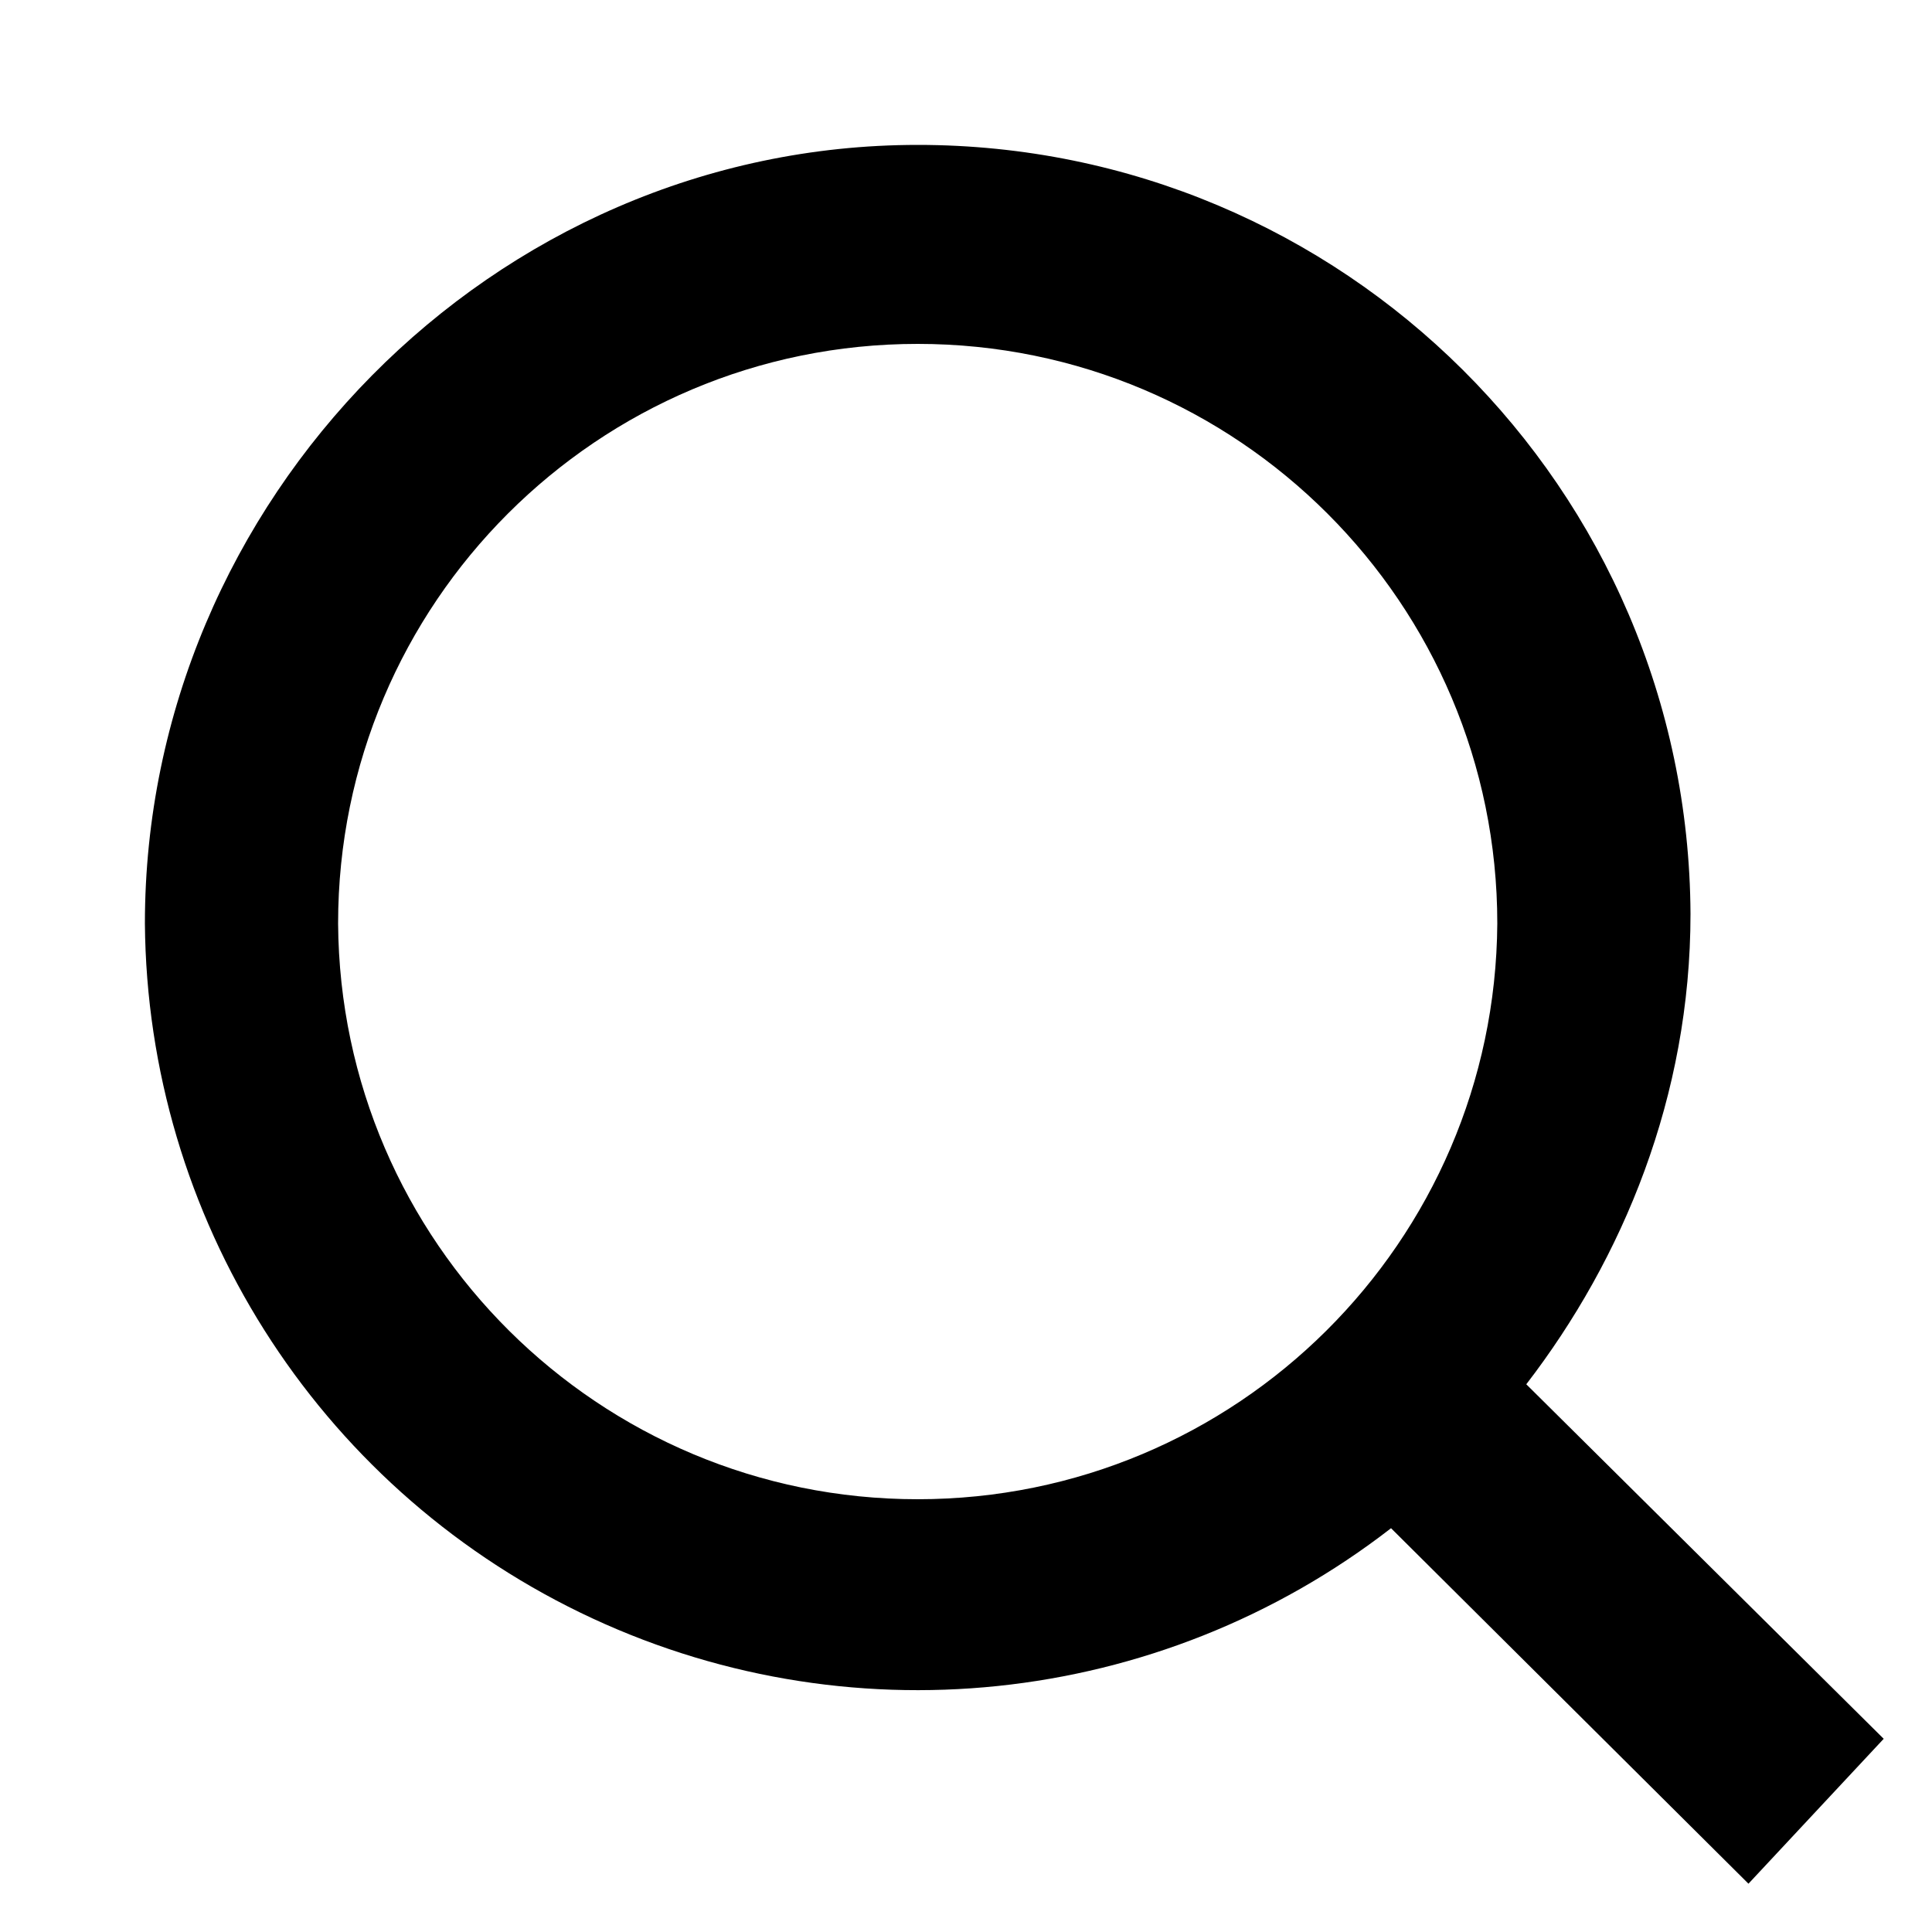
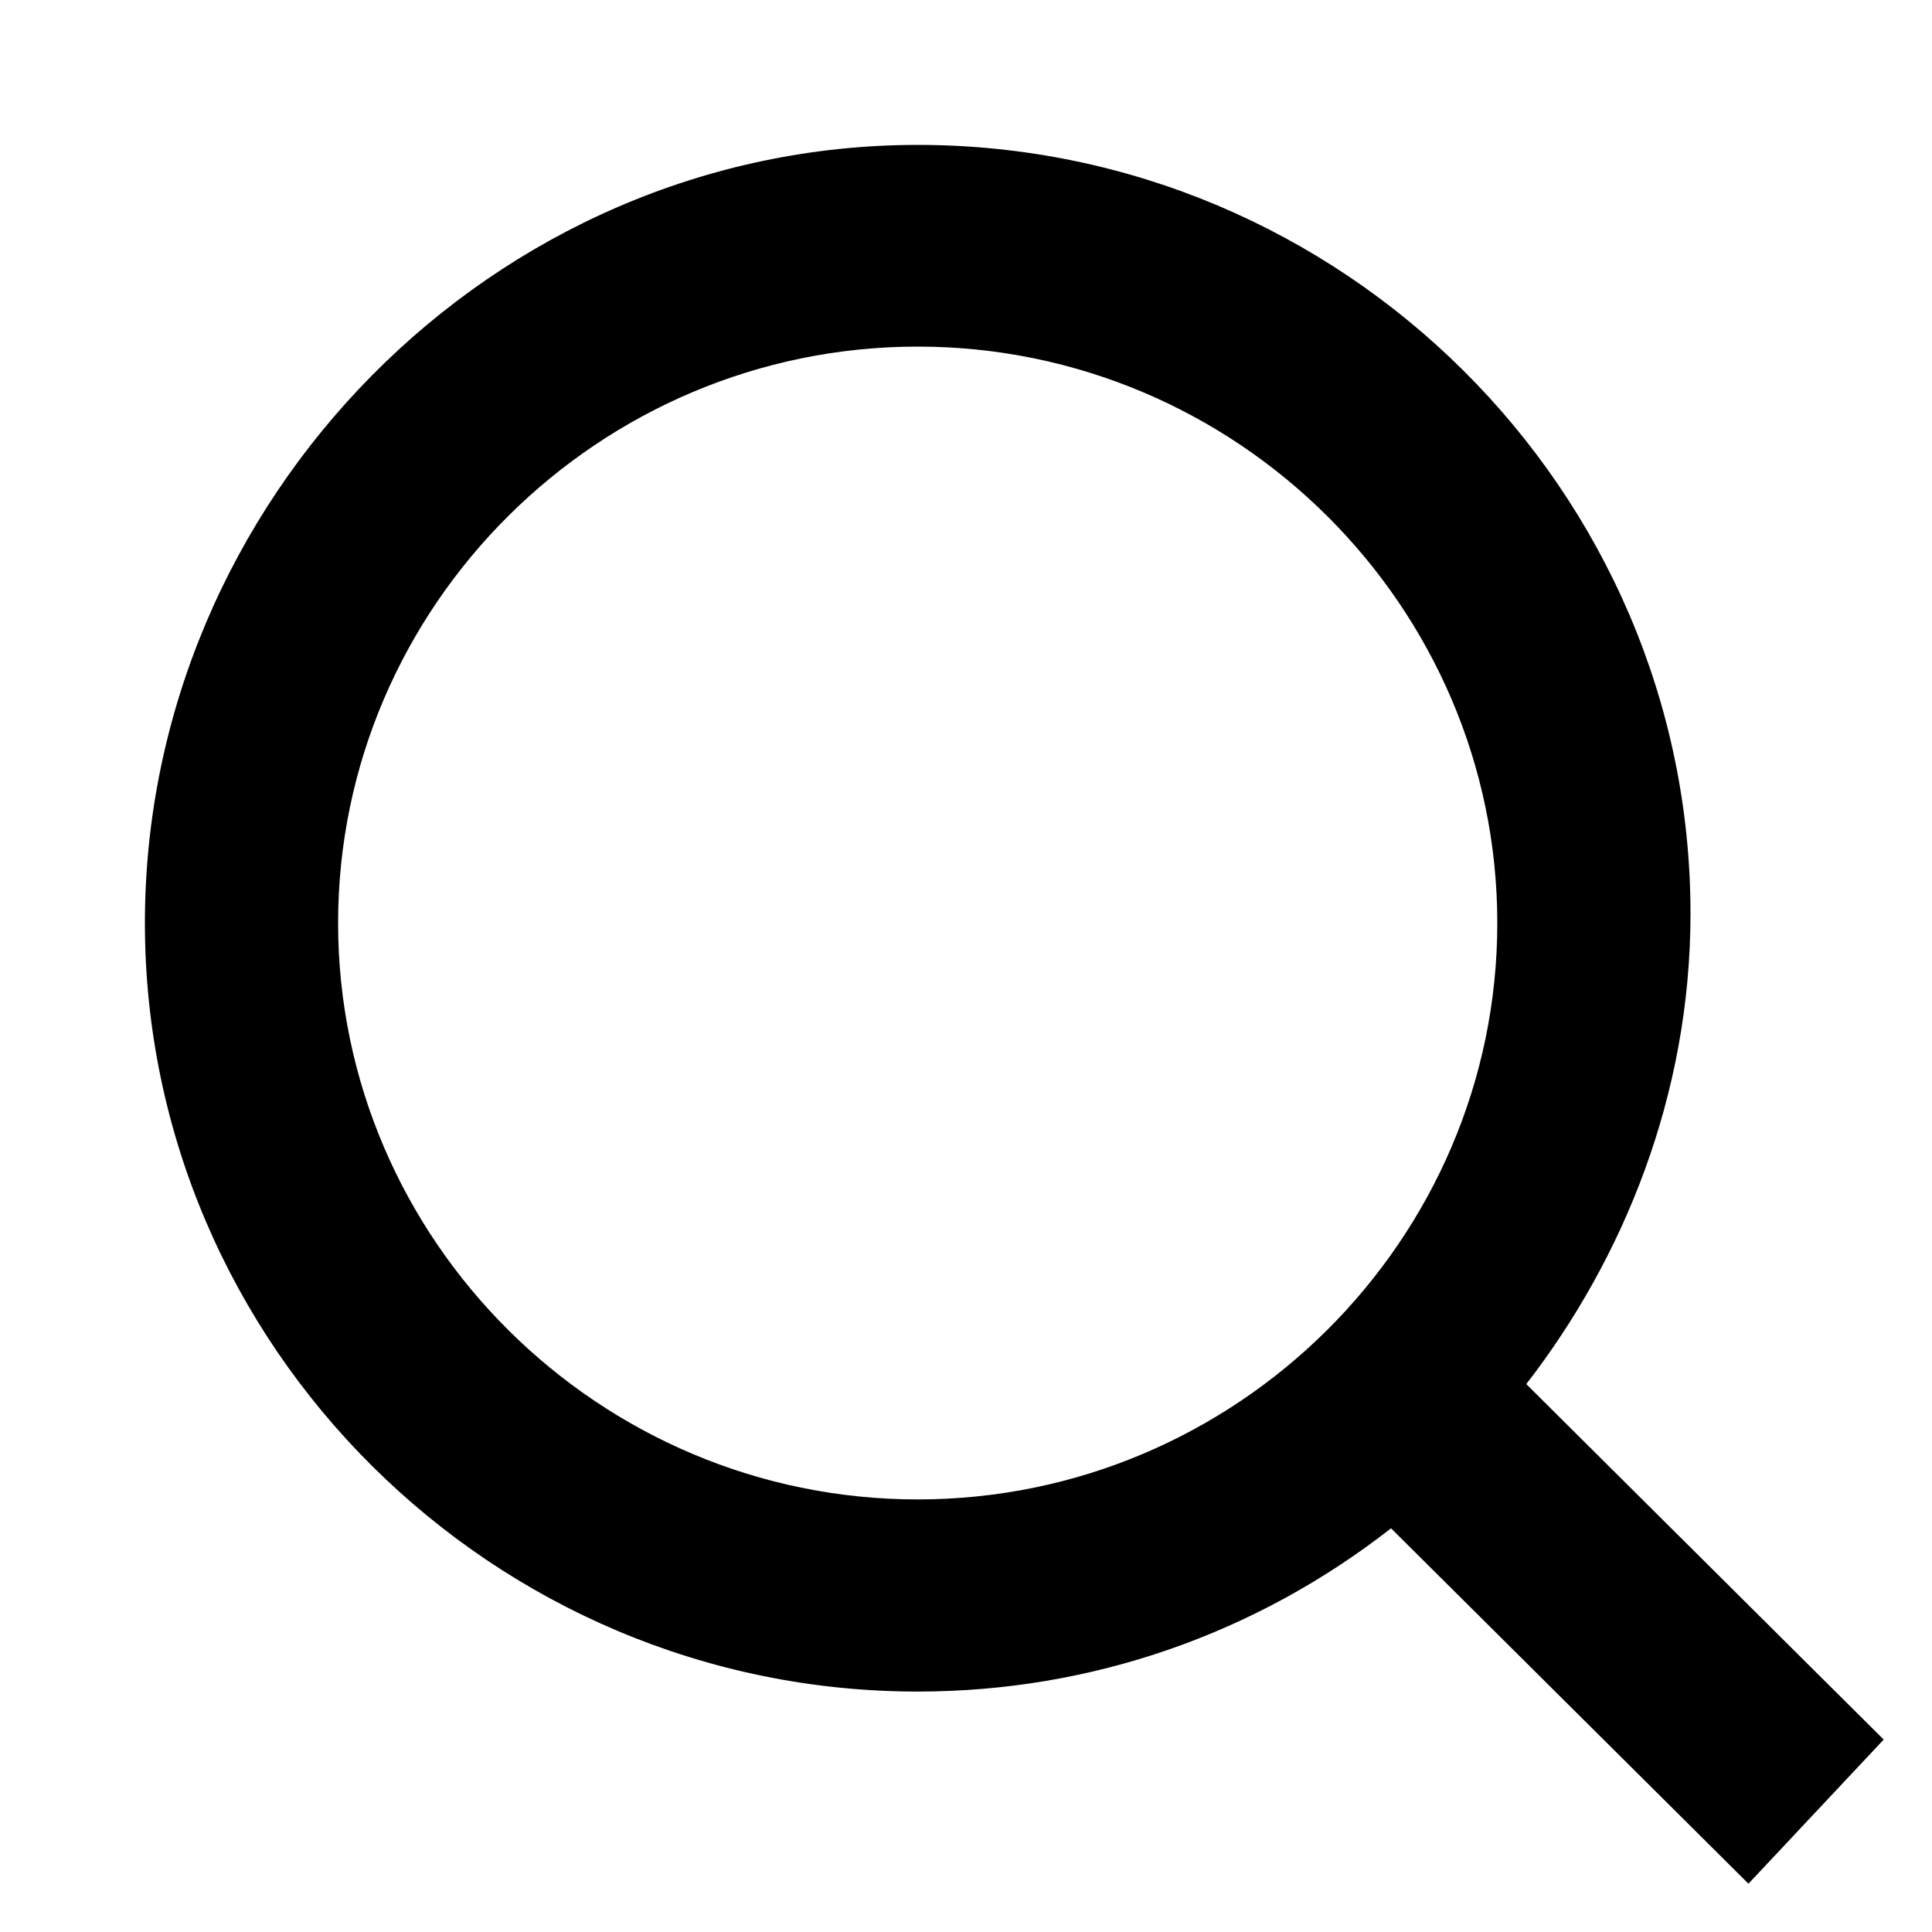
- <svg xmlns="http://www.w3.org/2000/svg" width="20" height="20" fill="none">
-   <path fill="#000" d="m19.5 18-3.7-3.67c1-1.3 1.7-2.98 1.7-4.87a8 8 0 0 0-8-7.96c-4.4 0-8 3.68-8 8.06a8 8 0 0 0 12.9 6.26l3.7 3.68 1.4-1.5Zm-10-2.48a6 6 0 0 1-6-5.96 6 6 0 0 1 12 0 6 6 0 0 1-6 5.96Z" />
+ <svg xmlns="http://www.w3.org/2000/svg" width="20" height="20" fill="none" viewBox="0 0 20 20">
+   <path fill="#000" d="m19.5 18.008-3.7-3.68c1-1.292 1.7-2.983 1.7-4.872 0-4.376-3.6-7.956-8-7.956s-8 3.68-8 8.055c0 4.376 3.6 7.956 8 7.956 1.8 0 3.5-.597 4.9-1.69l3.7 3.679zm-10-2.486c-3.3 0-6-2.685-6-5.967s2.7-5.967 6-5.967 6 2.685 6 5.967-2.7 5.967-6 5.967" />
</svg>
